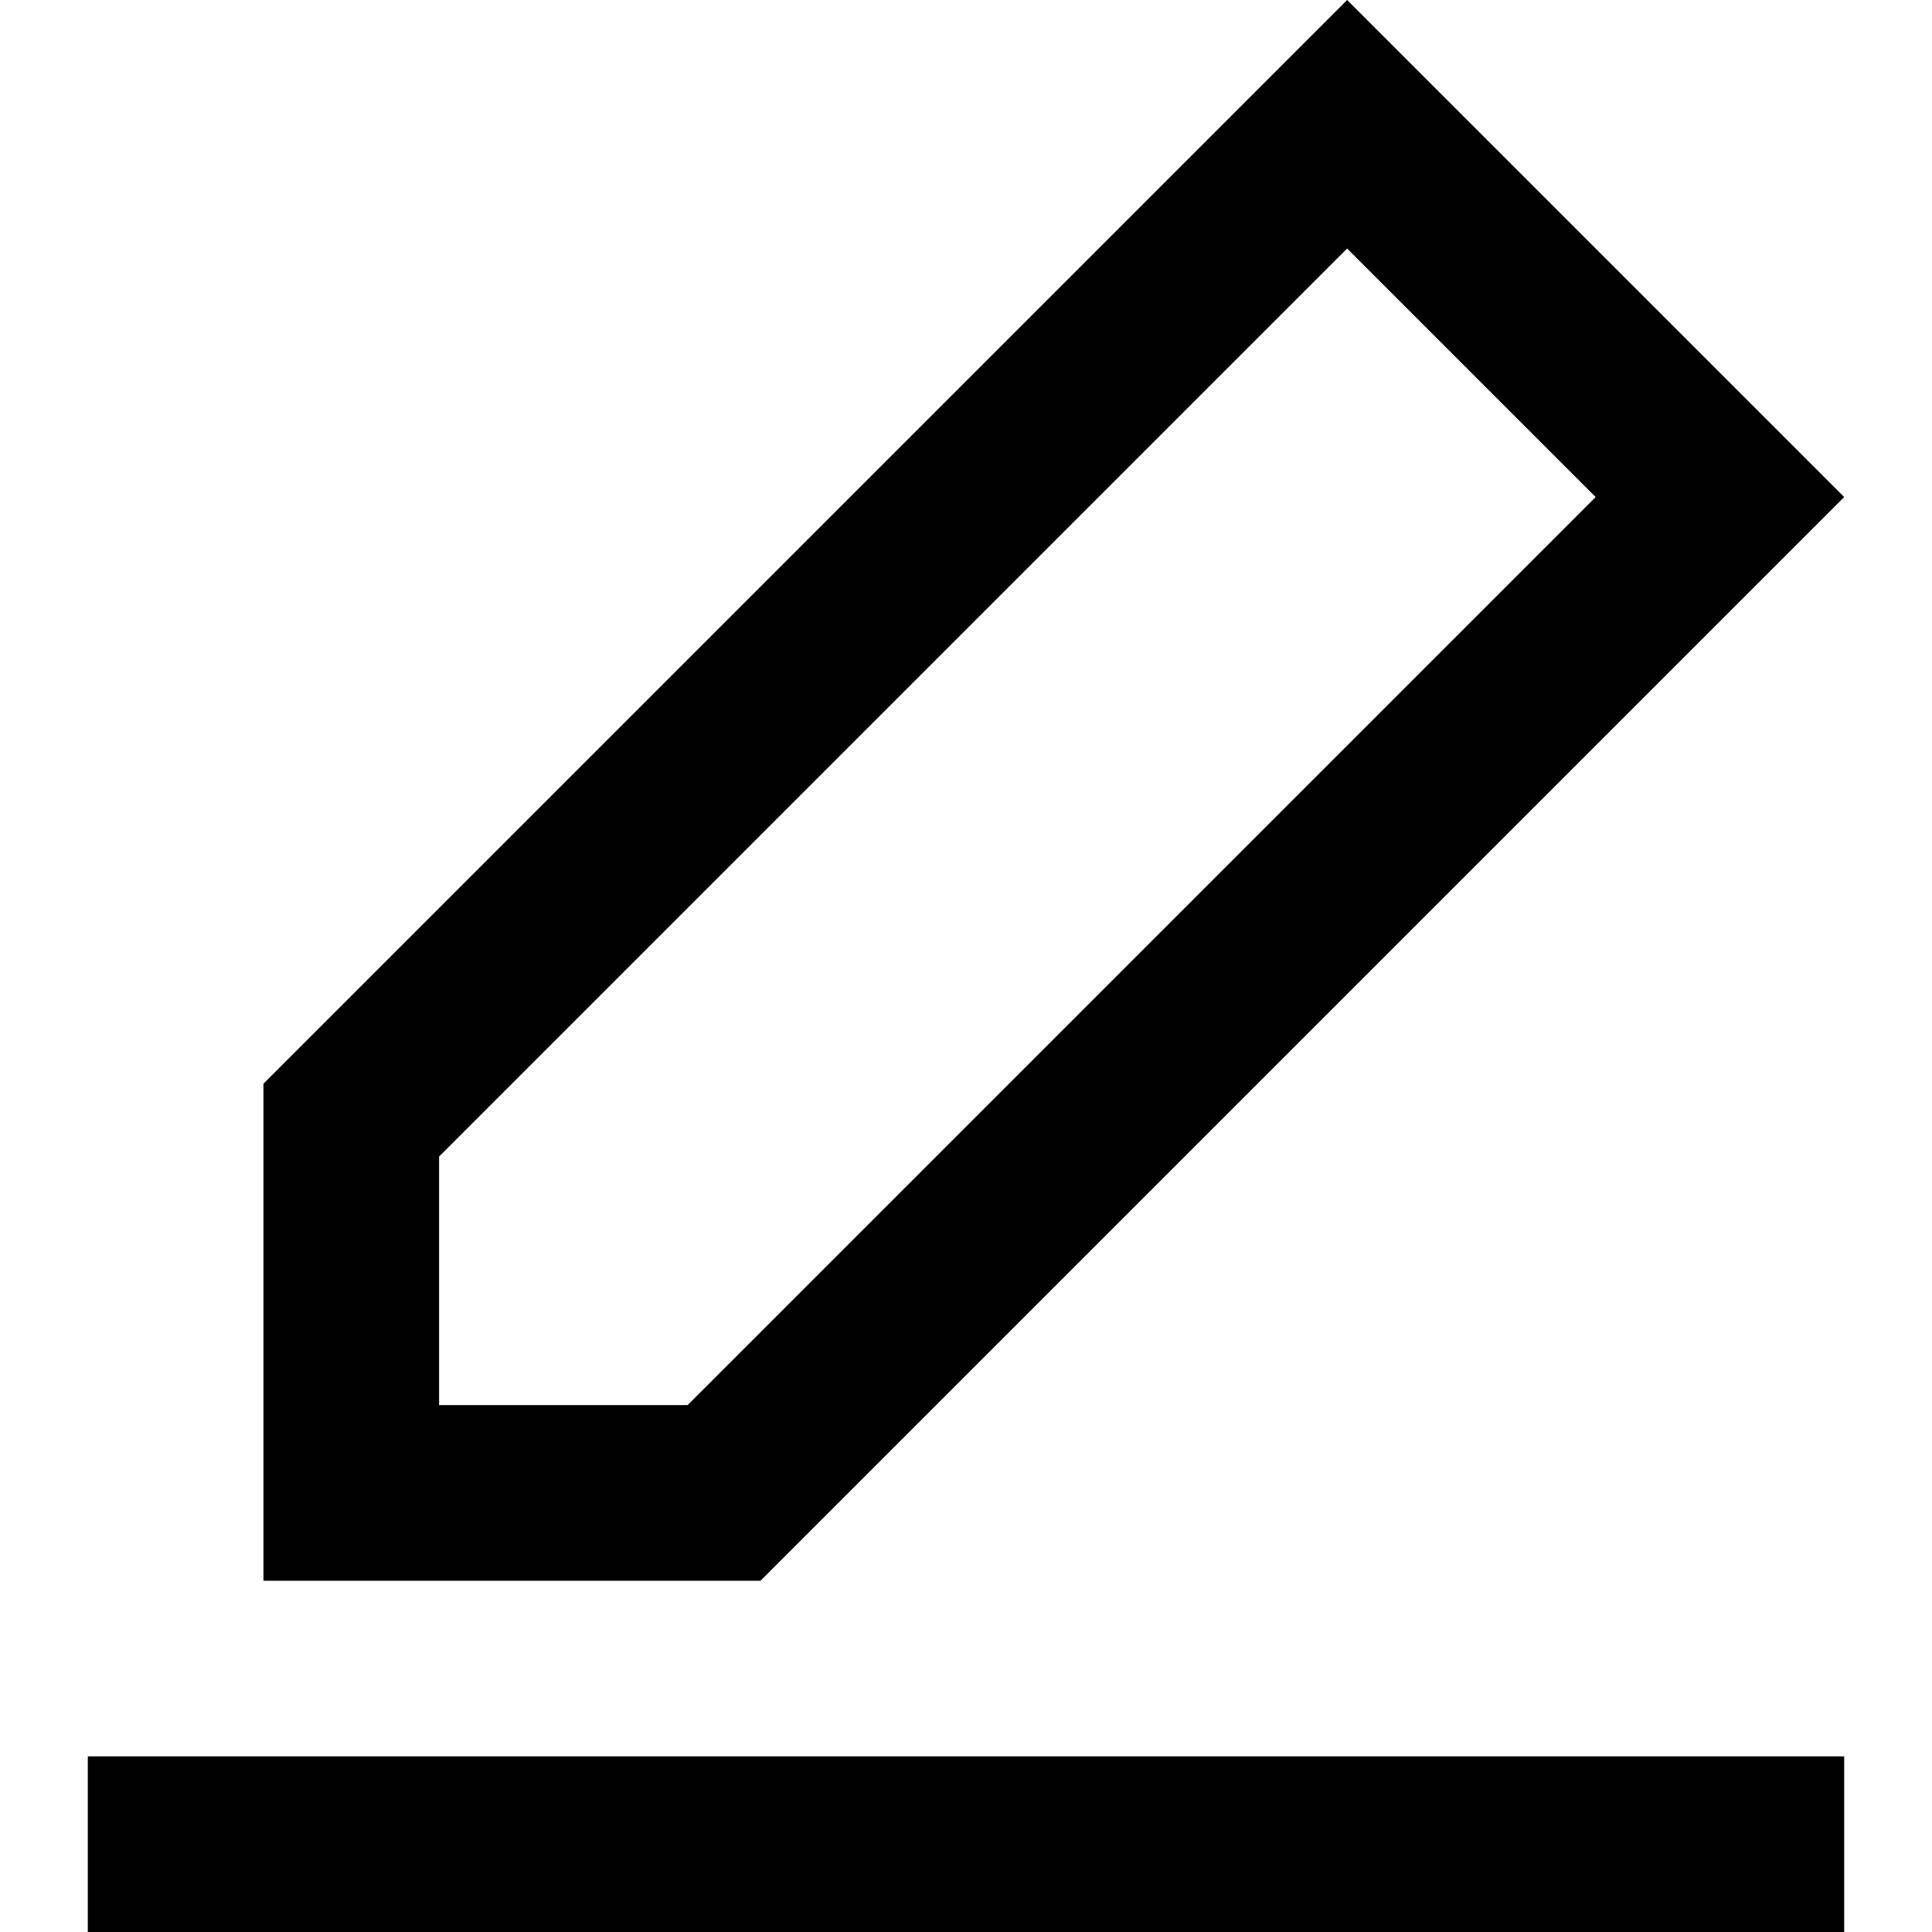
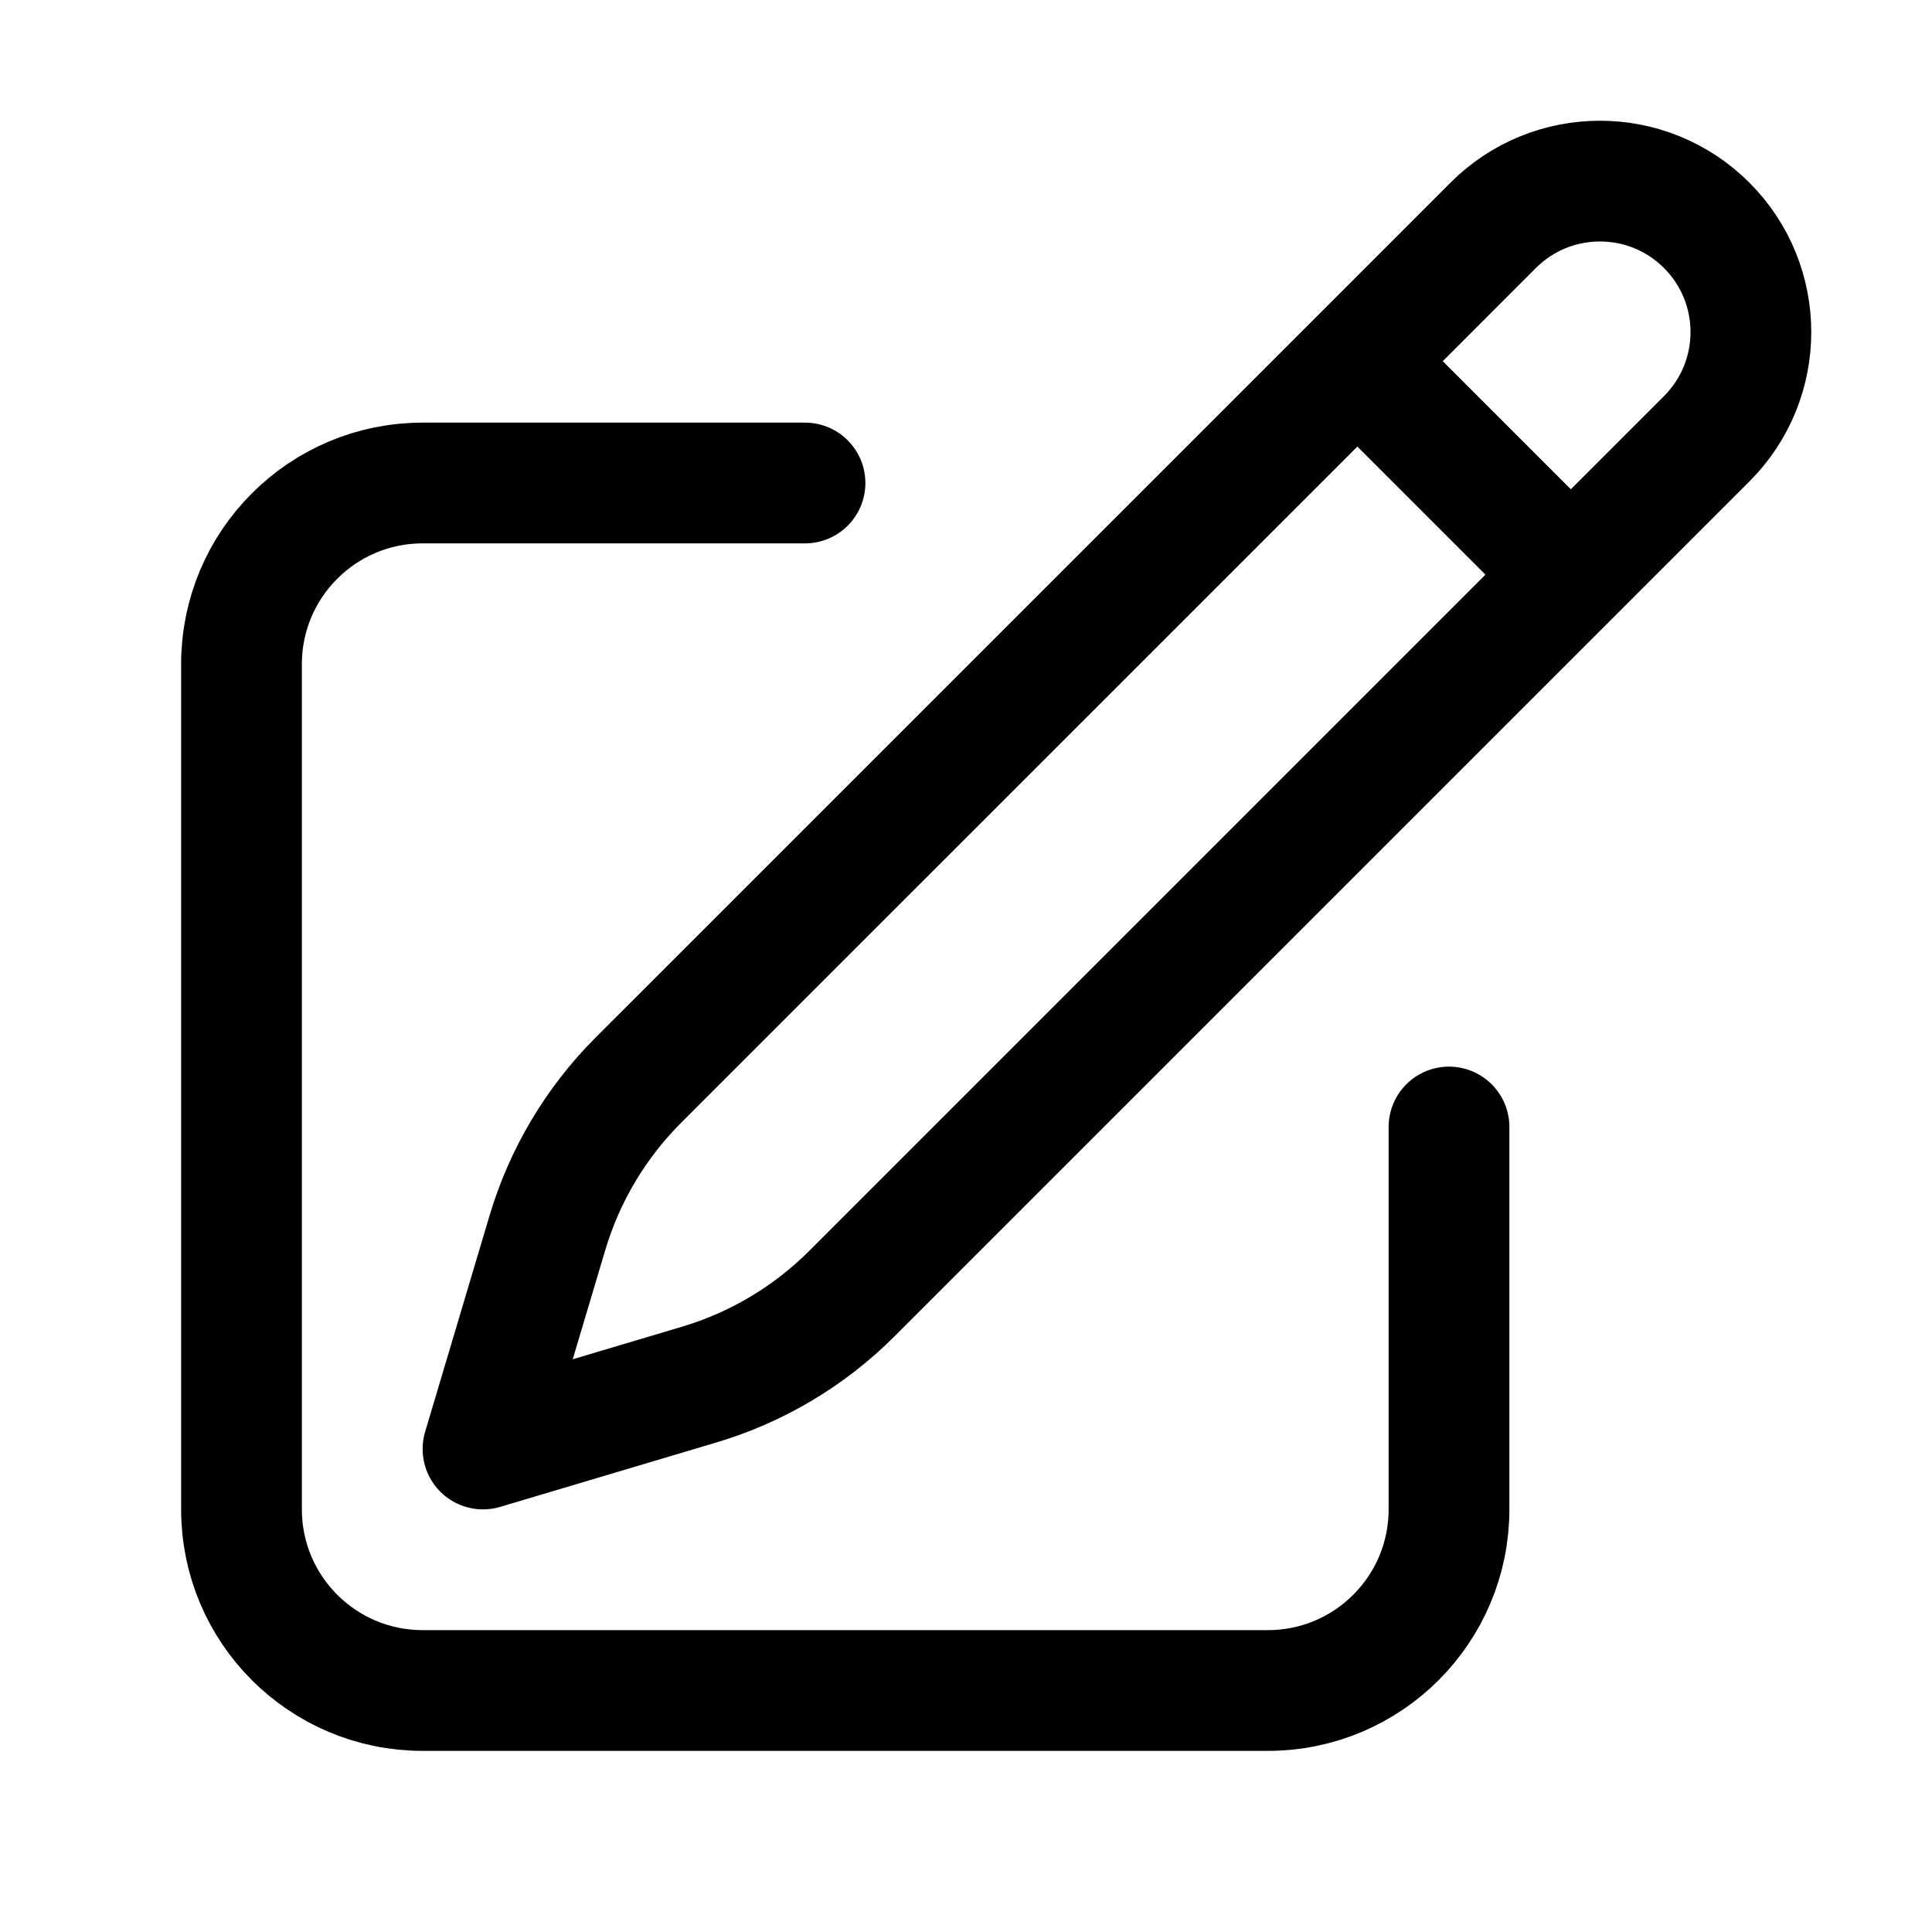
- <svg xmlns="http://www.w3.org/2000/svg" viewBox="0 0 469.333 469.333">
-   <path d="M21.333 426.667H448v42.667H21.333zM327.253 0L64 263.253V384h120.747L448 120.747 327.253 0zM167.04 341.333h-60.373V280.96L327.253 60.373l60.373 60.373L167.04 341.333z" />
+ <svg xmlns="http://www.w3.org/2000/svg" fill="none" viewBox="0 0 24 24" stroke-width="1.5" stroke="currentColor" class="w-6 h-6">
+   <path stroke-linecap="round" stroke-linejoin="round" d="M16.862 4.487l1.687-1.688a1.875 1.875 0 112.652 2.652L10.582 16.07a4.5 4.5 0 01-1.897 1.13L6 18l.8-2.685a4.5 4.5 0 011.13-1.897l8.932-8.931zm0 0L19.5 7.125M18 14v4.75A2.25 2.25 0 0115.75 21H5.25A2.25 2.25 0 013 18.75V8.25A2.25 2.25 0 015.25 6H10" />
</svg>
